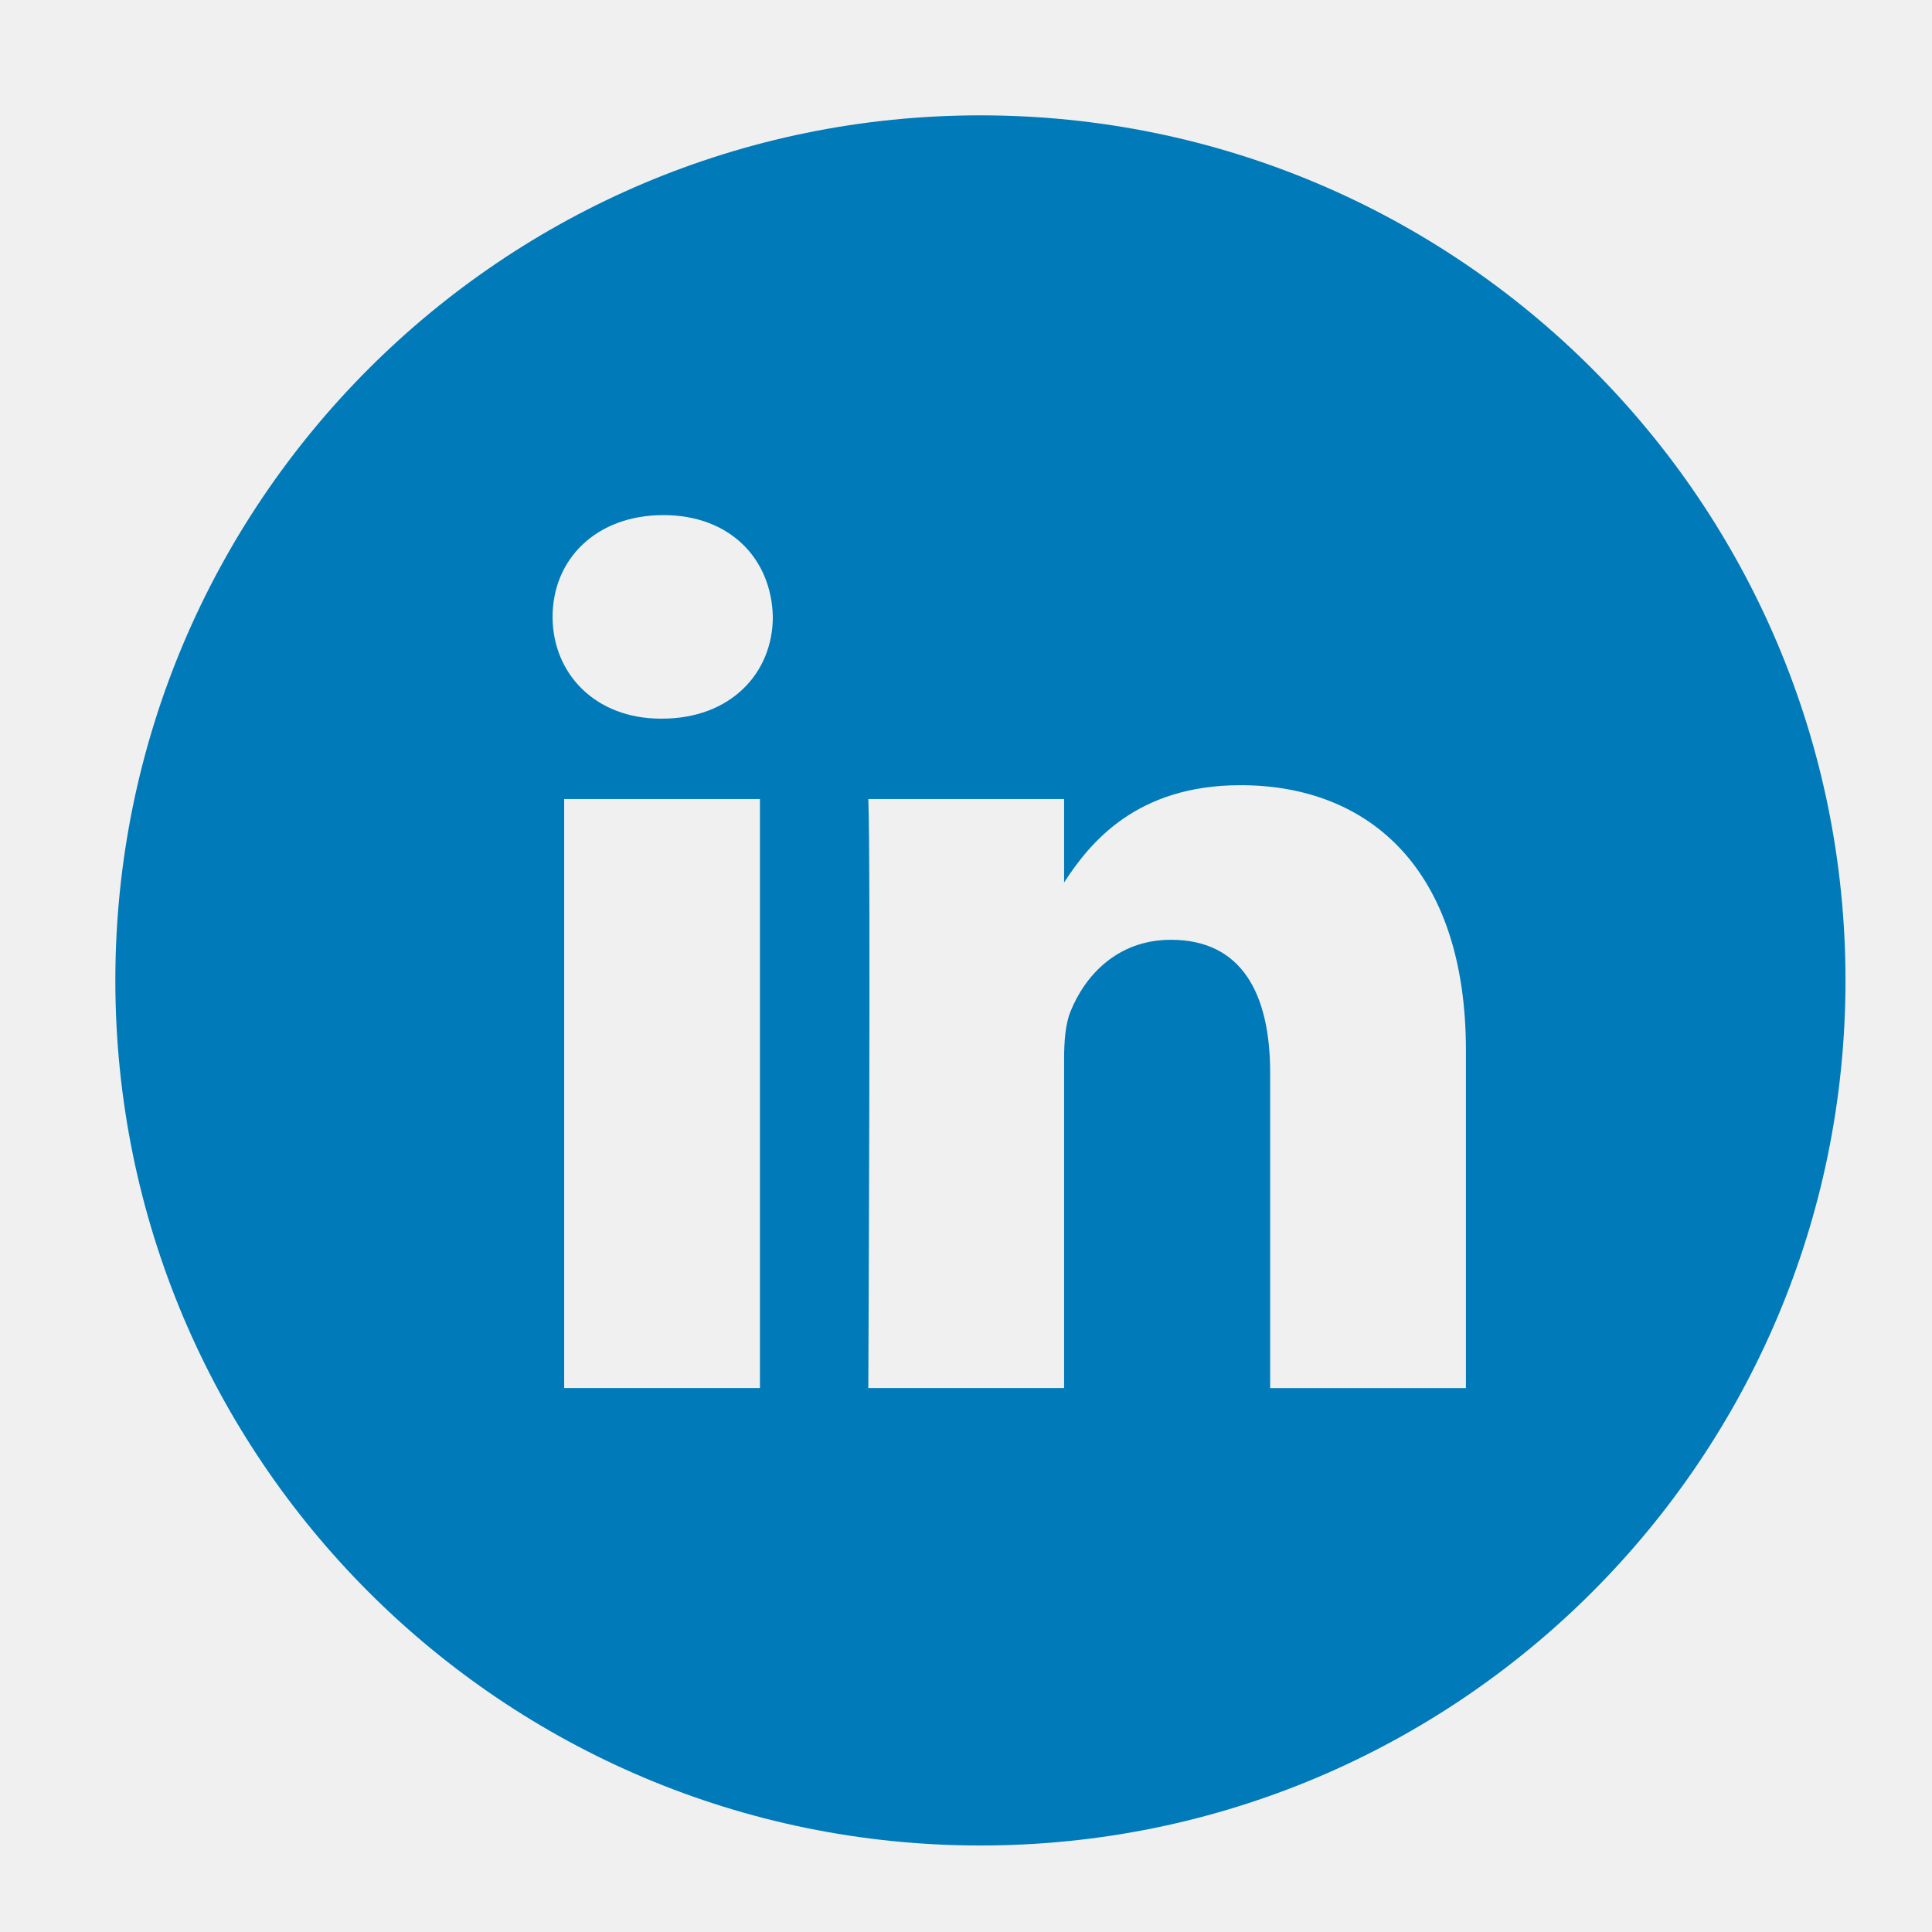
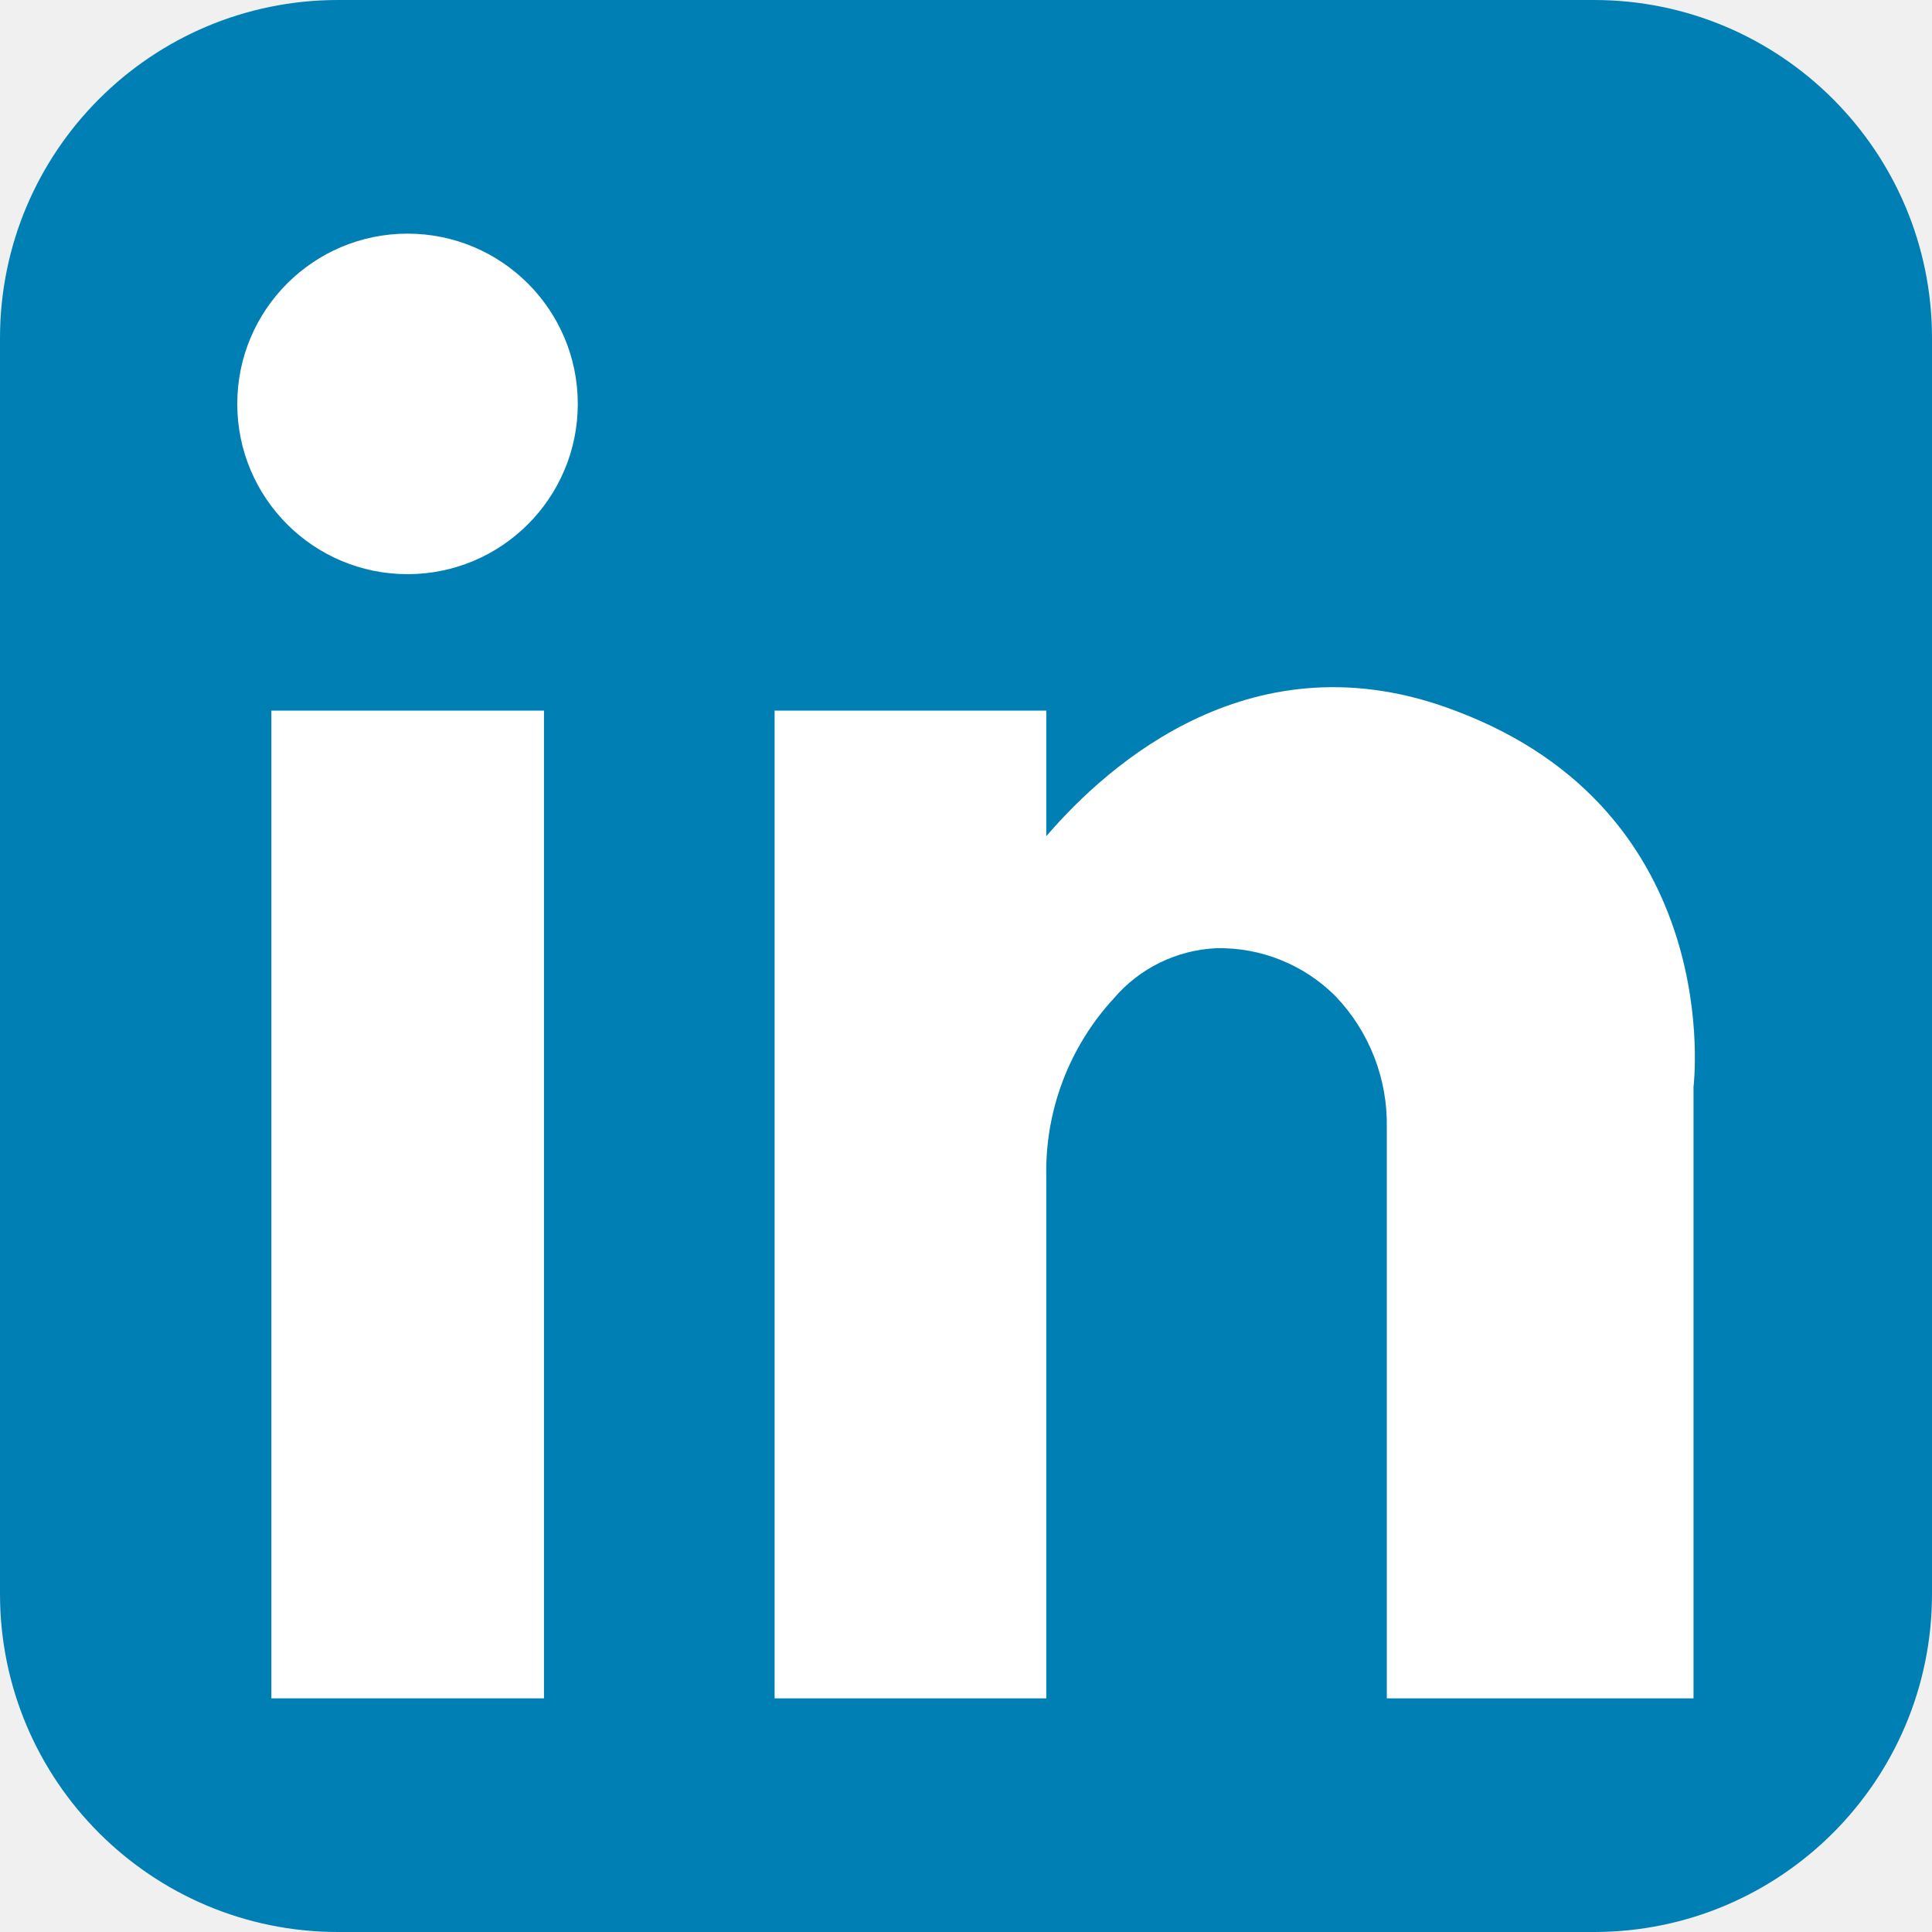
- <svg xmlns="http://www.w3.org/2000/svg" height="67px" enable-background="new 0 0 67 67" viewBox="0 0 67 67" width="67px" xml:space="preserve">
-   <path d="M50.837,48.137V36.425c0-6.275-3.35-9.195-7.816-9.195  c-3.604,0-5.219,1.983-6.119,3.374V27.71h-6.79c0.09,1.917,0,20.427,0,20.427h6.79V36.729c0-0.609,0.044-1.219,0.224-1.655  c0.49-1.22,1.607-2.483,3.482-2.483c2.458,0,3.44,1.873,3.44,4.618v10.929H50.837z M22.959,24.922c2.367,0,3.842-1.57,3.842-3.531  c-0.044-2.003-1.475-3.528-3.797-3.528s-3.841,1.524-3.841,3.528c0,1.961,1.474,3.531,3.753,3.531H22.959z M34,64  C17.432,64,4,50.568,4,34C4,17.431,17.432,4,34,4s30,13.431,30,30C64,50.568,50.568,64,34,64z M26.354,48.137V27.71h-6.789v20.427  H26.354z" style="fill-rule:evenodd;clip-rule:evenodd;fill:#007AB9;" />
+ <svg xmlns="http://www.w3.org/2000/svg" viewBox="0 0 64 64">
+   <defs>
+     <style>.cls-1{fill:#007fb5;}.cls-2{fill:#fff;}</style>
+   </defs>
+   <g data-name="14-linkedin" id="_14-linkedin">
+     <rect class="cls-1" height="64" rx="11.2" ry="11.2" width="64" />
+     <rect class="cls-2" height="32.72" width="9.03" x="8.99" y="23.54" />
+     <path class="cls-2" d="M48.2,23.54C41.54,21,36.72,25.3,34.66,27.7V23.54h-9V56.26h9V39a8.45,8.45,0,0,1,2.23-5.92,4.75,4.75,0,0,1,3.41-1.67A5.42,5.42,0,0,1,44.24,33a6.13,6.13,0,0,1,1.7,4.35V56.26H56.1V36S57.23,26.92,48.2,23.54Z" />
+     <circle class="cls-2" cx="13.5" cy="13.38" r="5.64" />
+   </g>
</svg>
